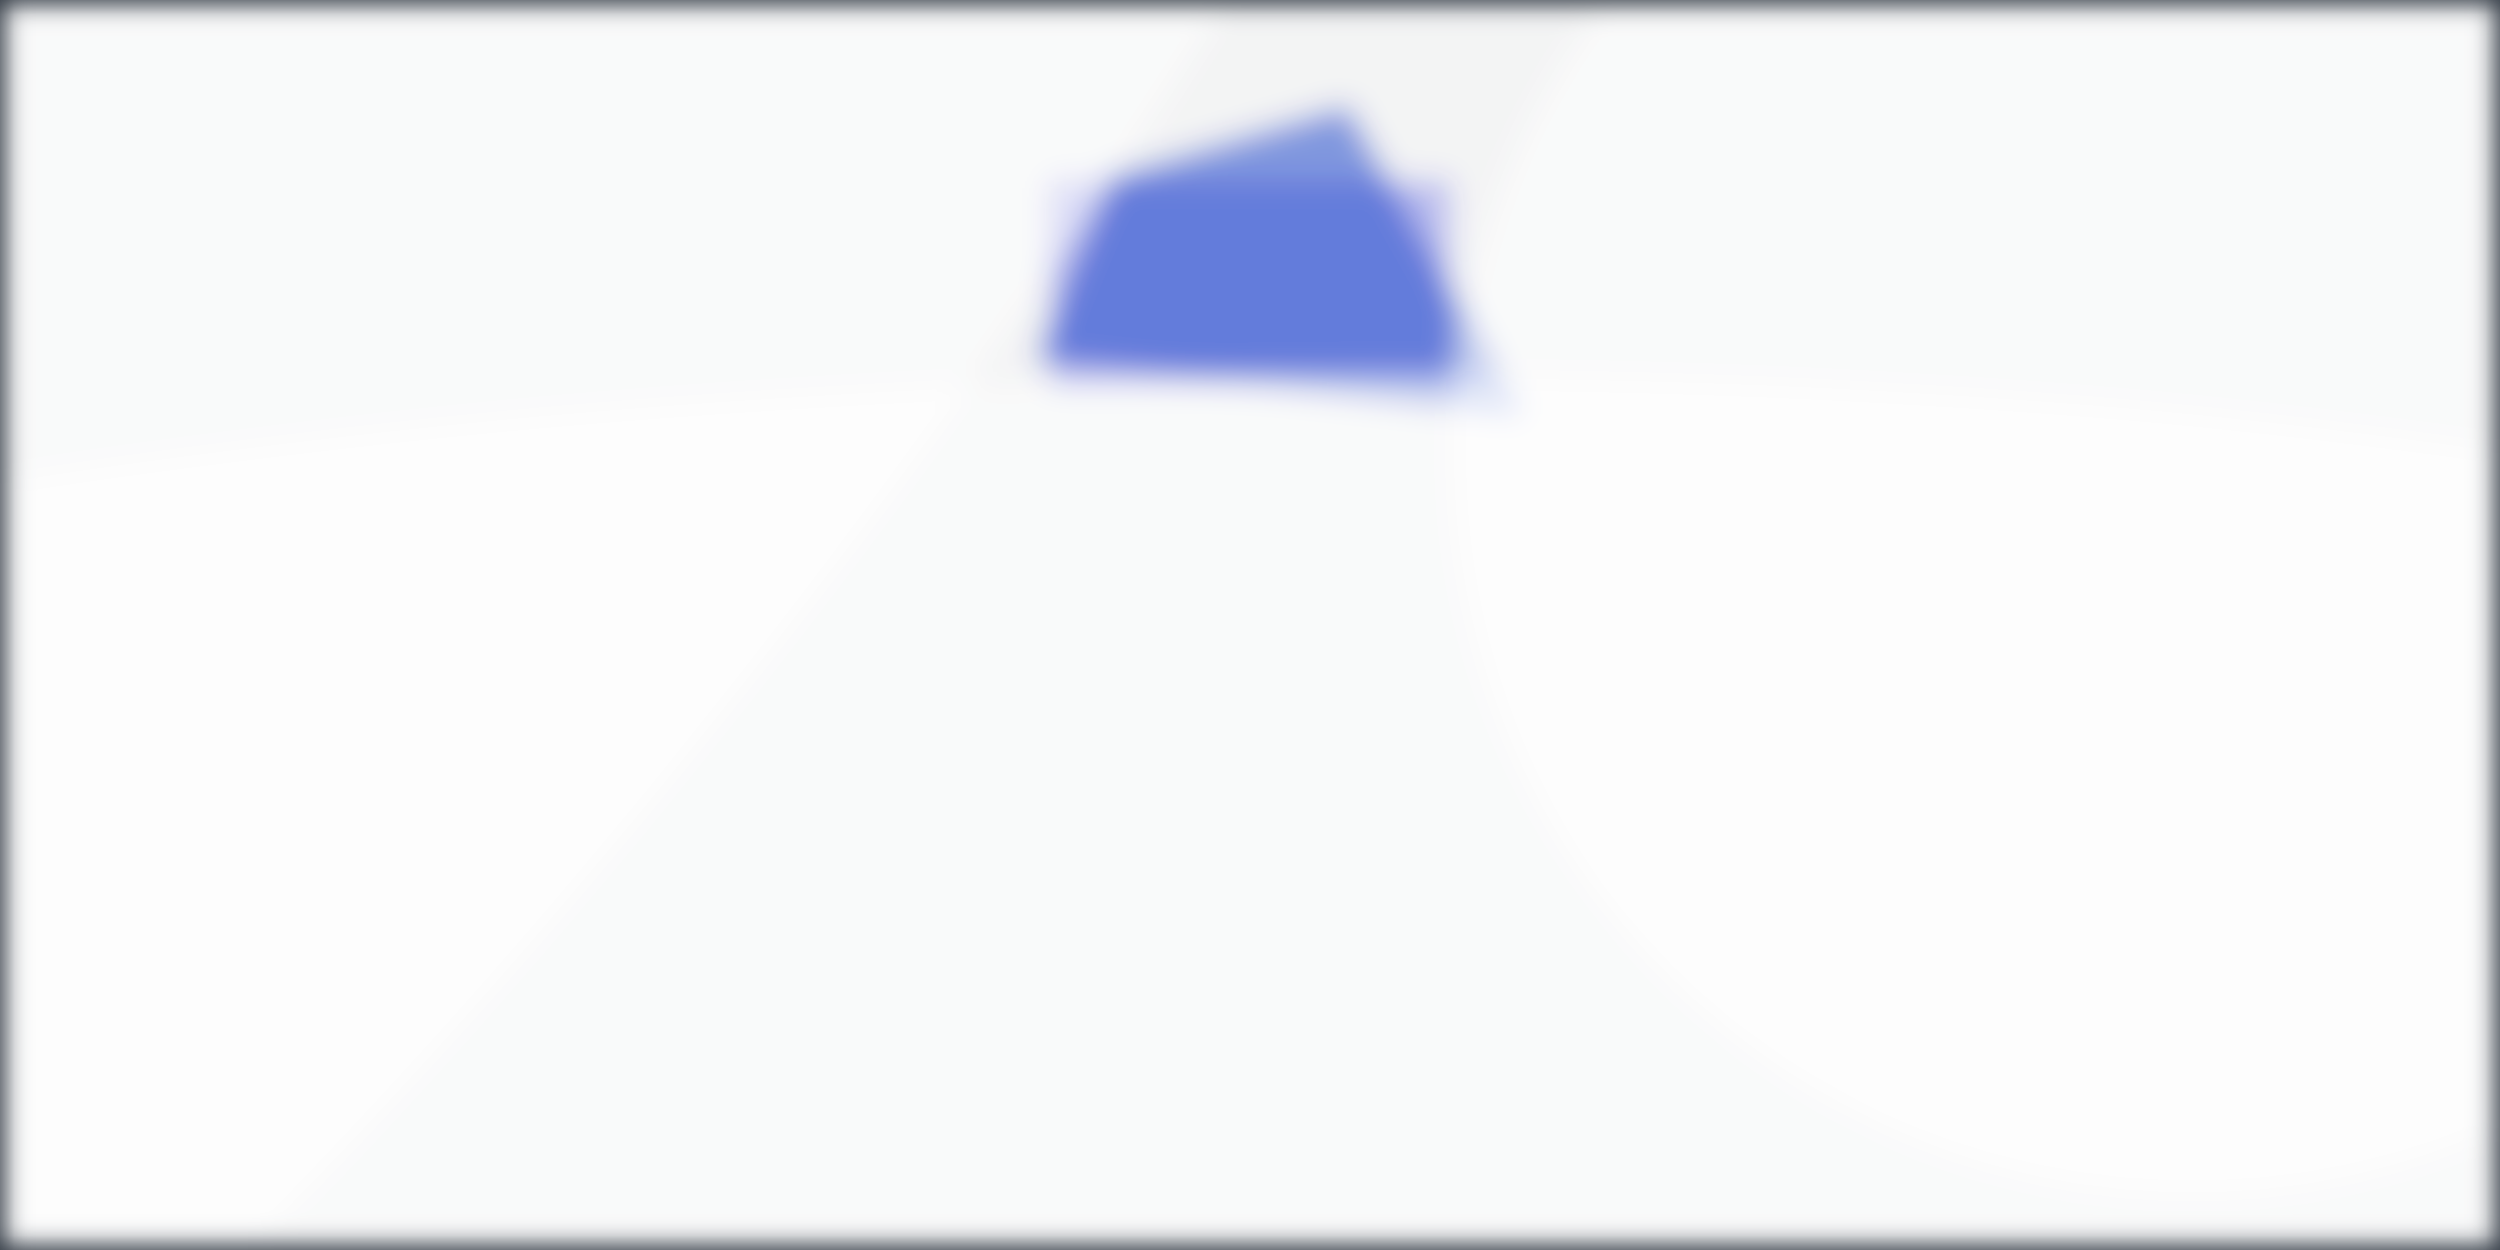
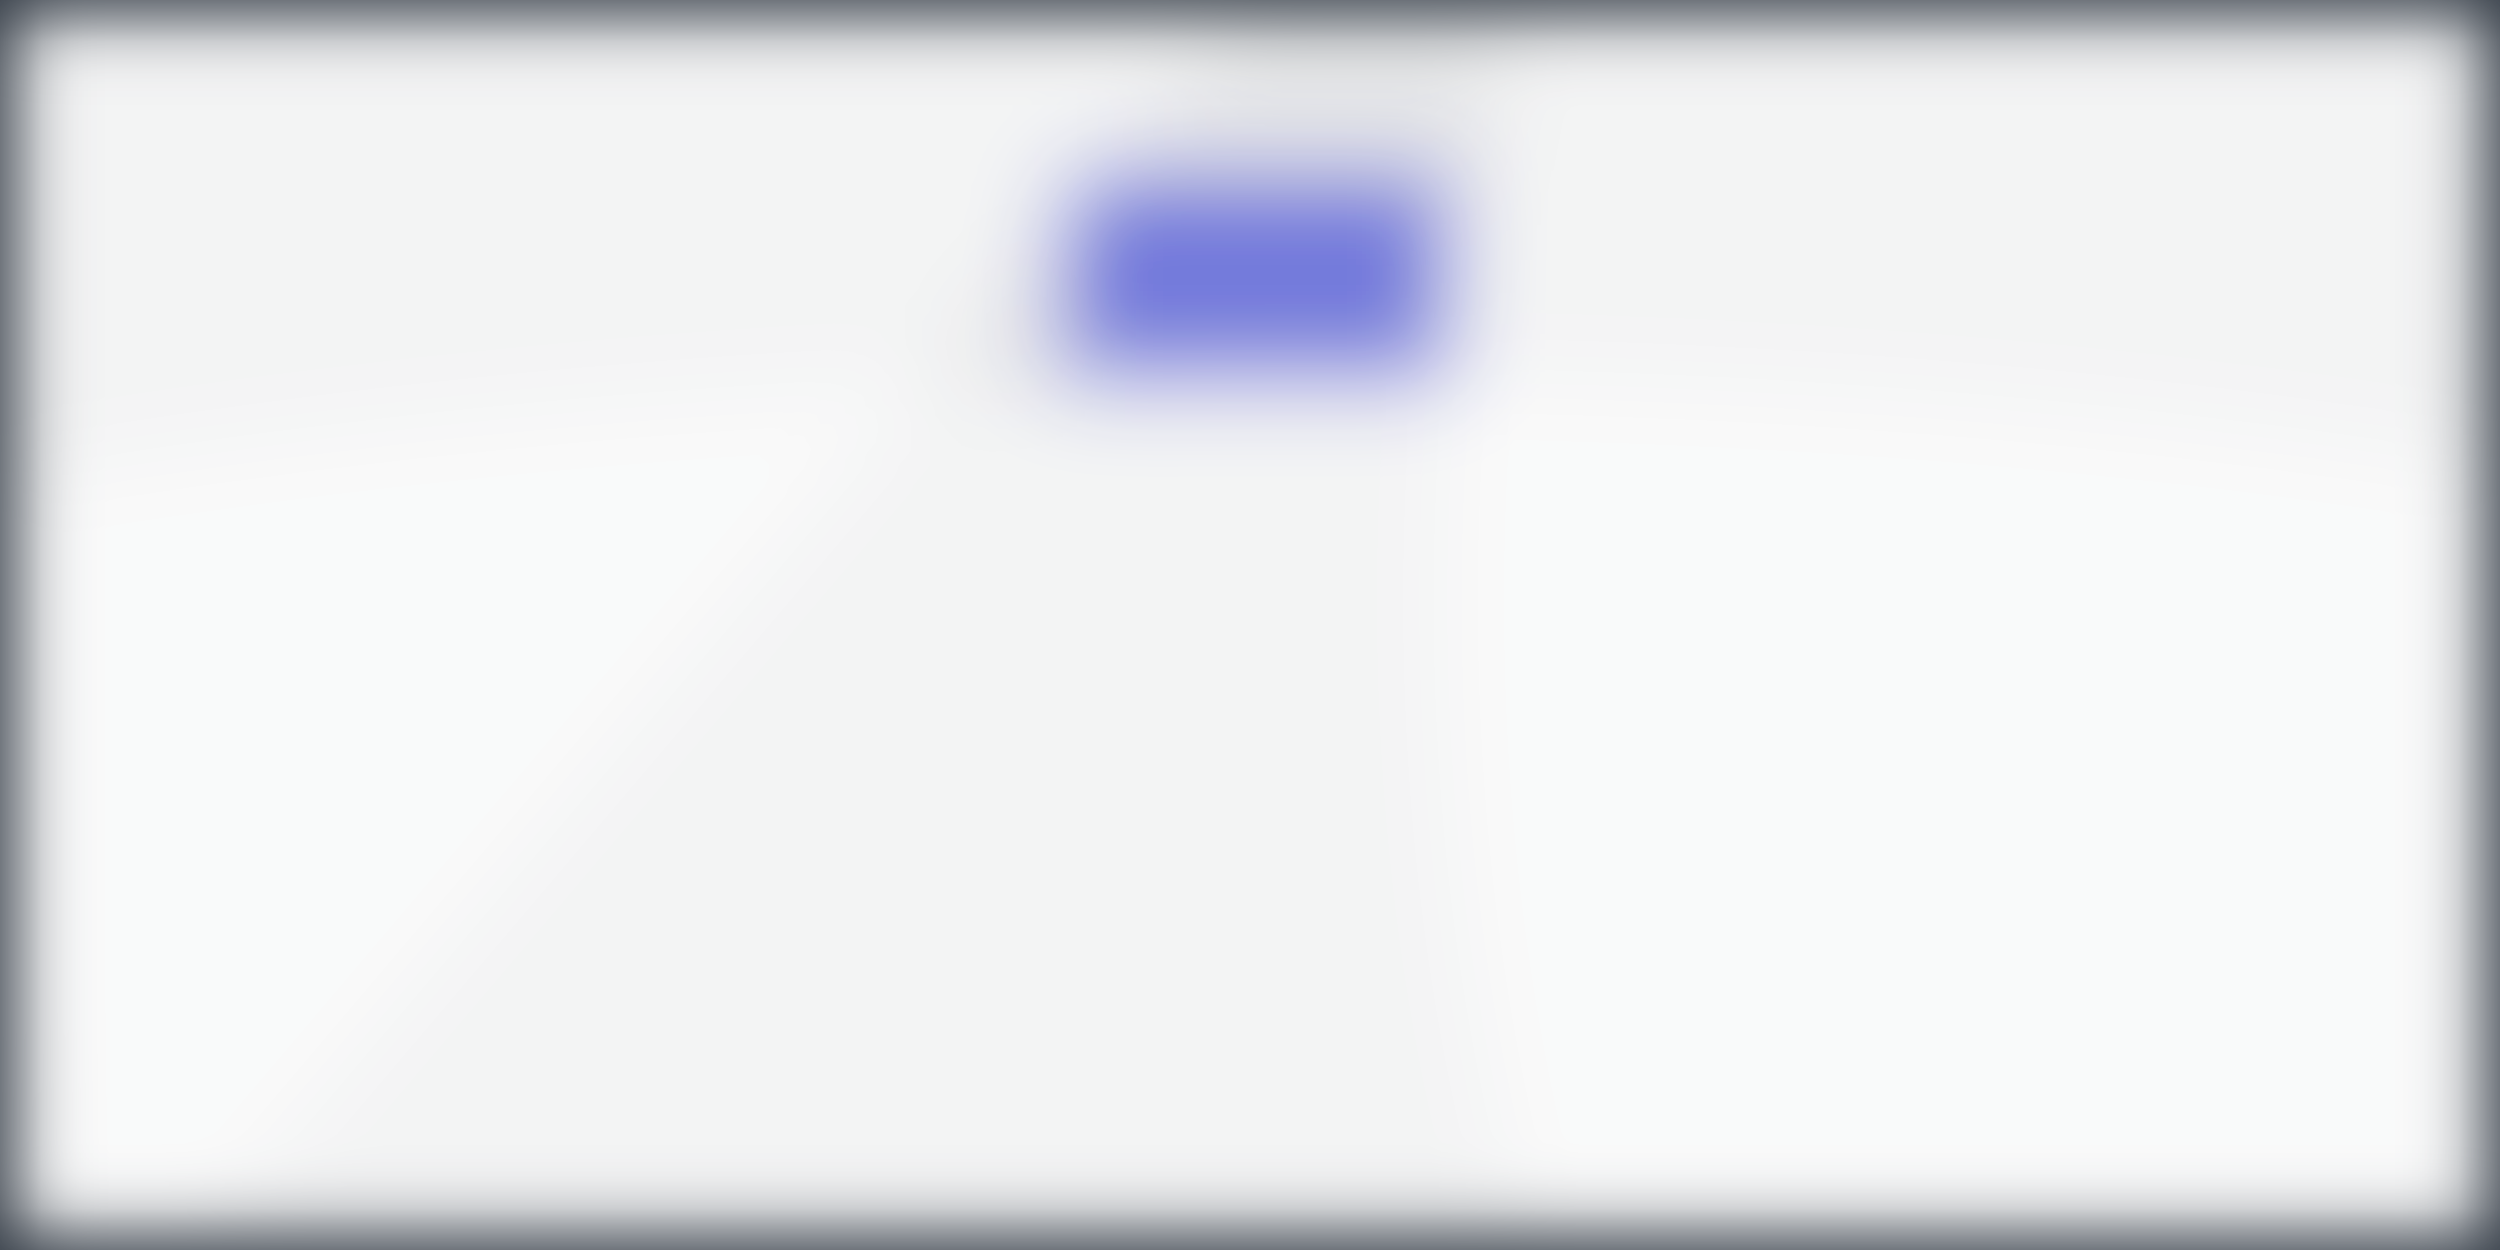
<svg xmlns="http://www.w3.org/2000/svg" viewBox="0 0 2048 1024">
  <filter id="a">
-     <feGaussianBlur stdDeviation="12" />
+     <feGaussianBlur stdDeviation="36" />
  </filter>
  <rect width="100%" height="100%" fill="#343c46" />
  <g filter="url(#a)">
    <g fill-opacity=".5" transform="matrix(8 0 0 8 4 4)">
-       <circle cx="120" cy="43" r="169" fill="#fff" />
-       <circle cx="144" cy="58" r="172" fill="#fff" />
-       <circle cx="127" cy="43" r="155" fill="#fff" />
-       <path fill="#0008d1" d="M107 18h41v21h-41z" />
-       <circle cx="127" cy="52" r="149" fill="#fff" />
-       <path fill="#0f3bc8" d="M155.5 42l-50.1-5.6 7.8-18.9 24.3-7.2z" />
-       <circle r="1" fill="#fff" transform="rotate(87.9 .9 108.4) scale(65.09525 252.7157)" />
-       <circle cx="224" cy="46" r="76" fill="#fff" />
-       <circle r="1" fill="#fff" transform="rotate(-144.9 28.7 -7.4) scale(55.4006 214.9673)" />
+       <circle cx="79" cy="33" r="207" fill="#fff" />
+       <circle cx="116" cy="54" r="167" fill="#fff" />
+       <circle cx="145" cy="61" r="163" fill="#fff" />
+       <path fill="#000ccf" d="M108 17h40v22h-40z" />
+       <circle r="1" fill="#fff" transform="matrix(-.86157 -74.88069 254.9831 -2.9338 124.1 112.7)" />
+       <ellipse cx="208" cy="61" fill="#fff" rx="61" ry="127" />
+       <path fill="#fff" d="M141-16L6 143-16-6z" />
    </g>
  </g>
</svg>
